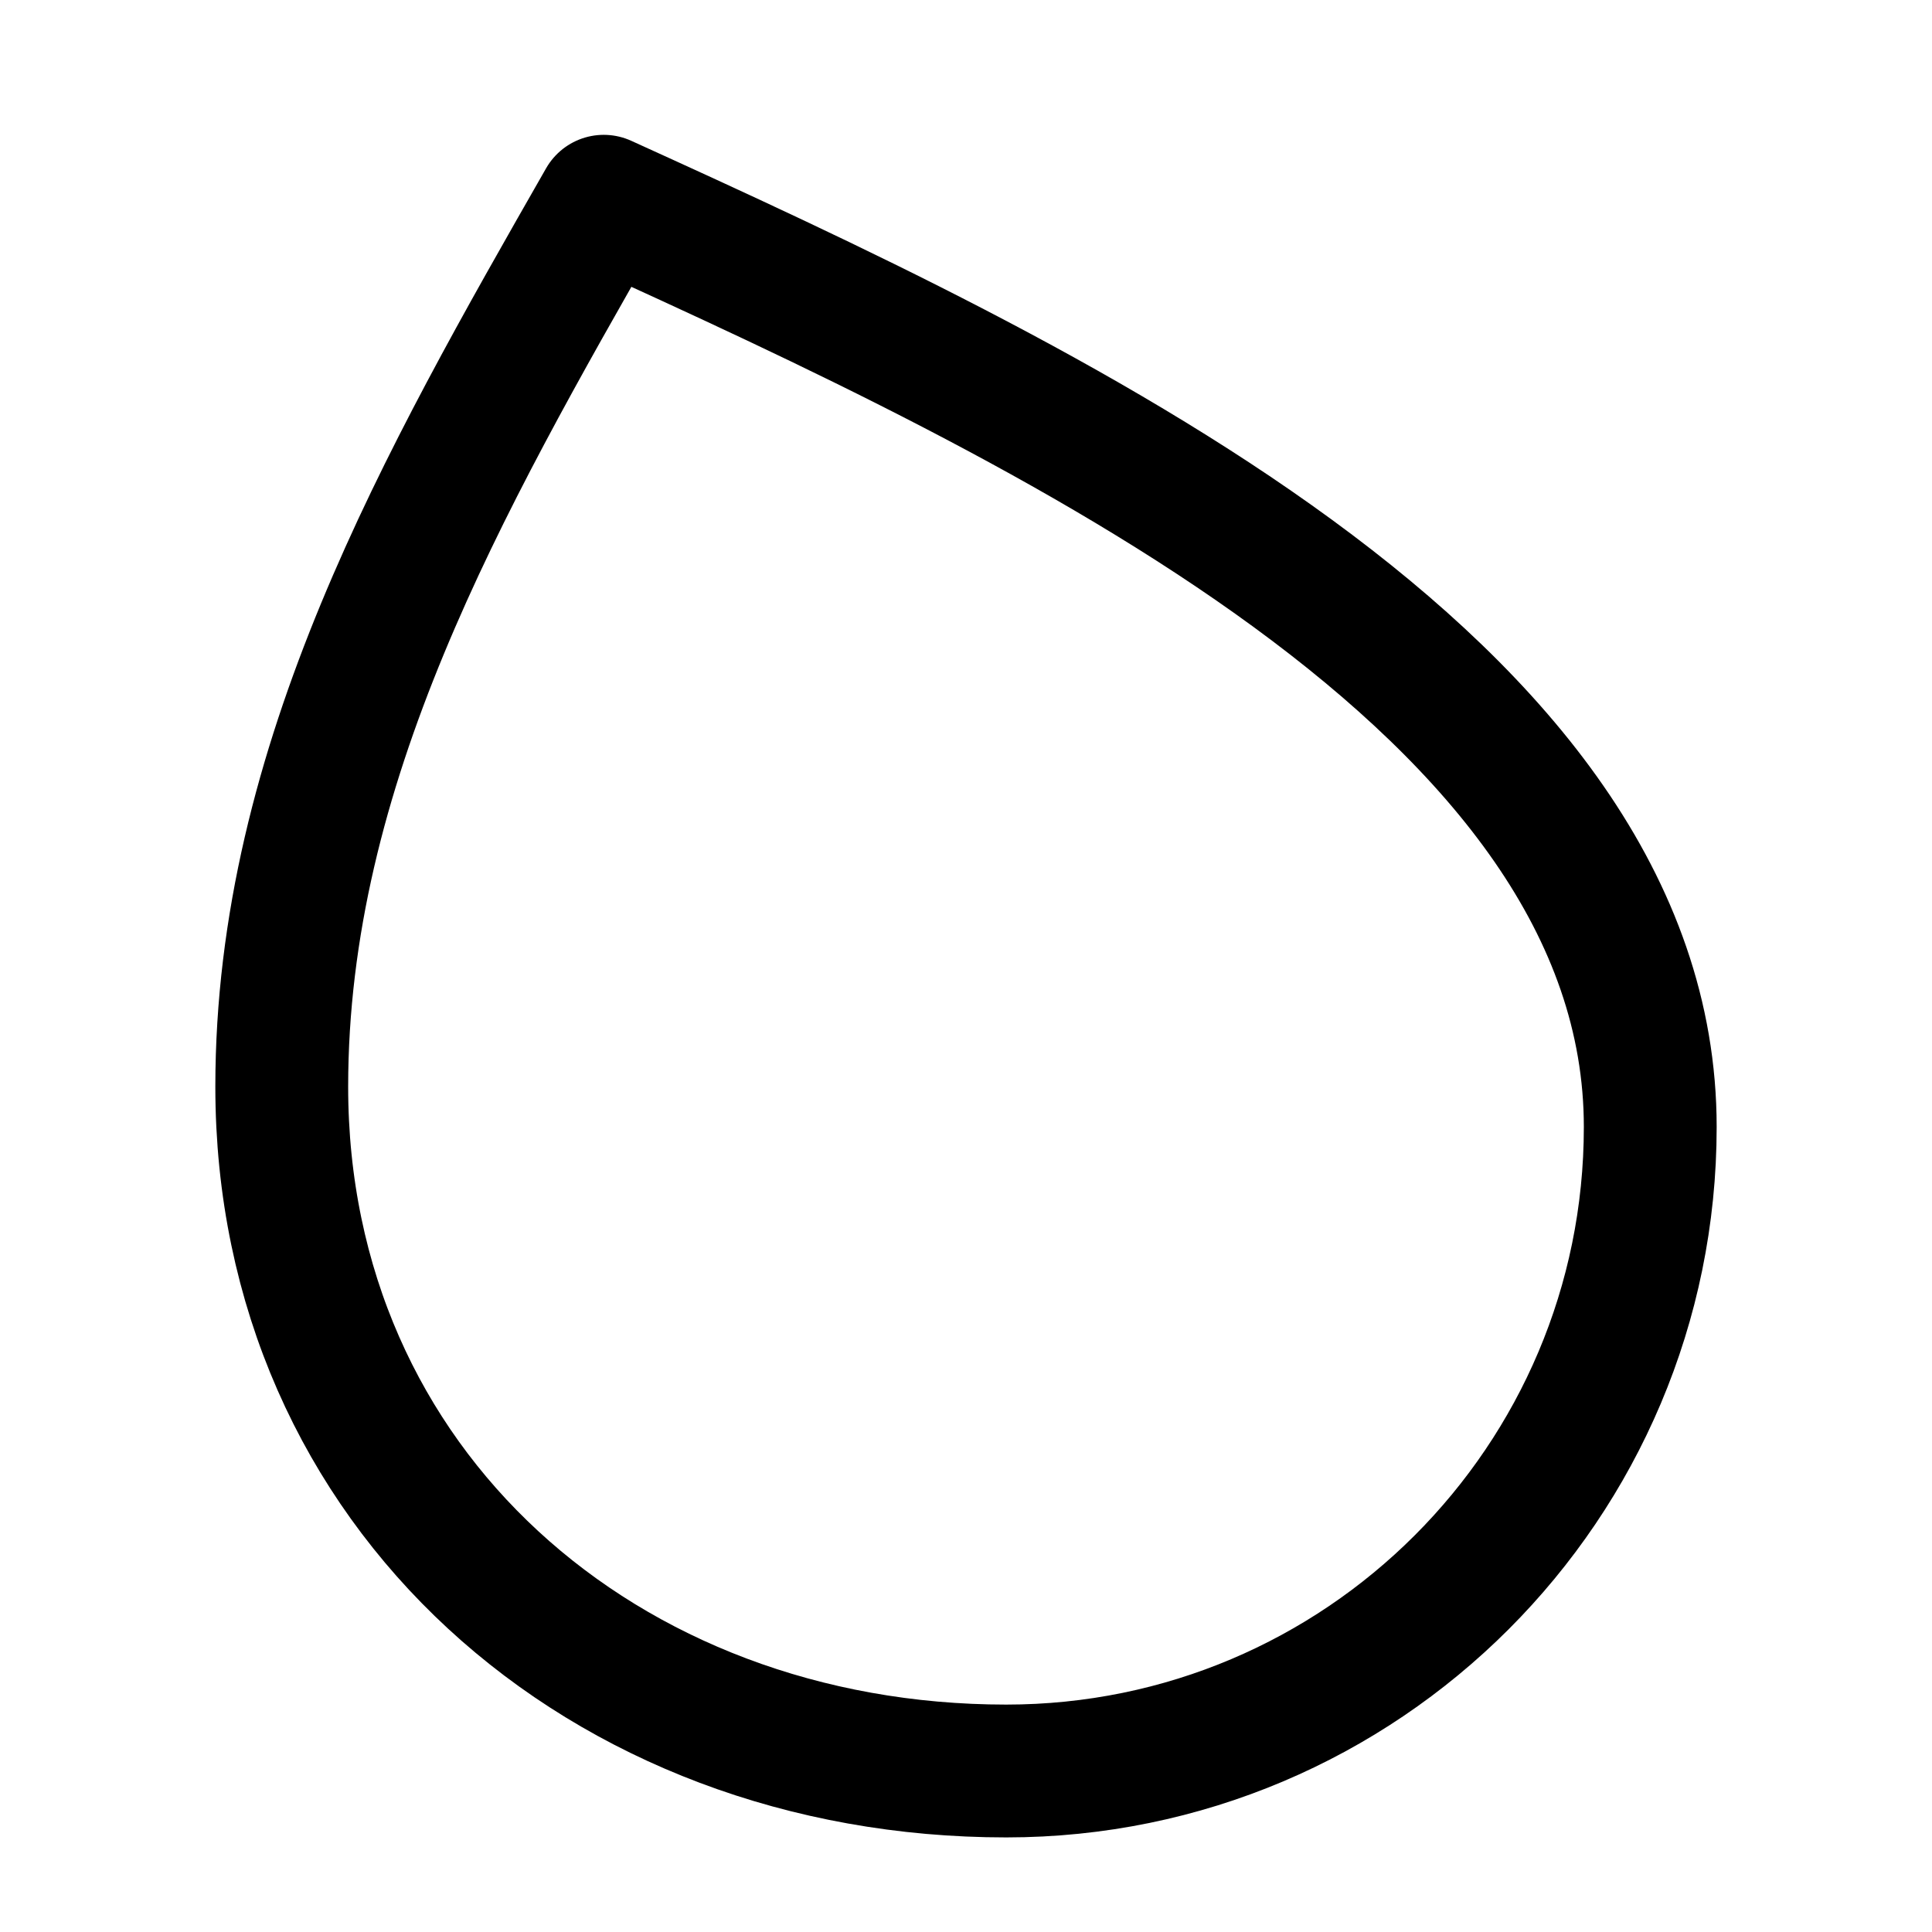
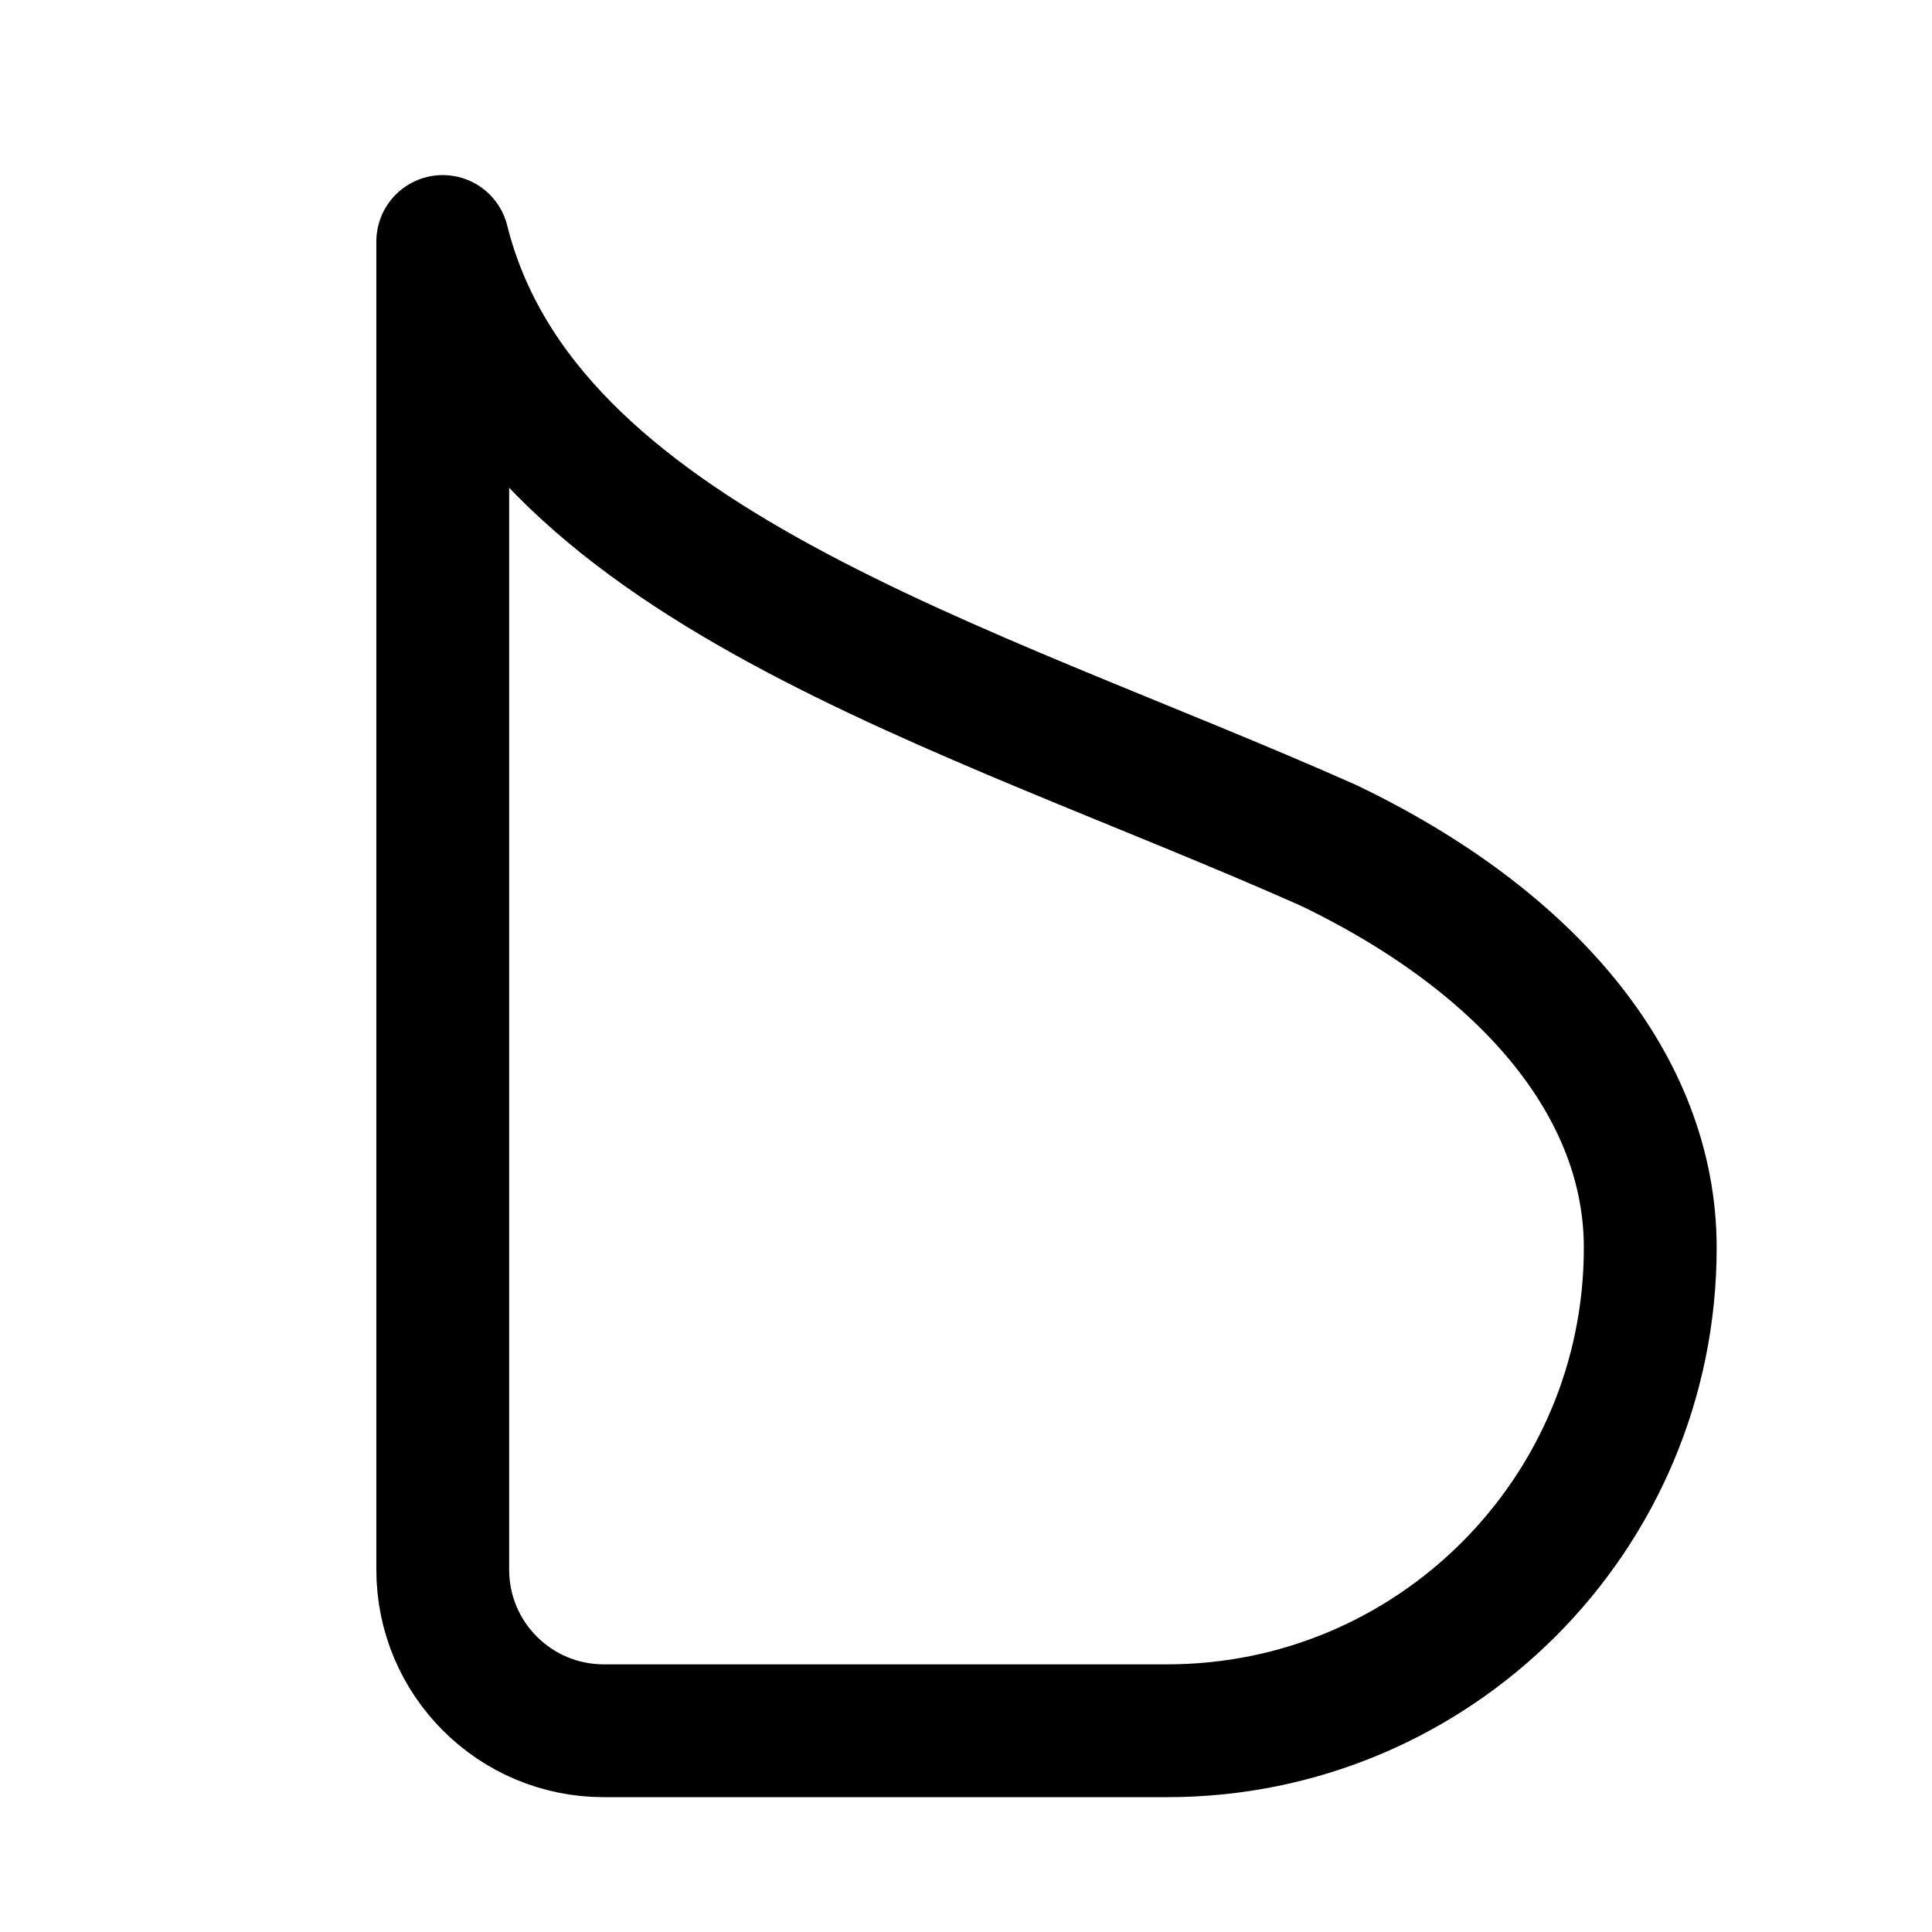
<svg xmlns="http://www.w3.org/2000/svg" viewBox="0 0 24 24" width="24" height="24">
-   <path d="M7.5 2.5C13 5 20.5 8.5 20.5 14A8 8 0 0 1 12.5 22C7.5 22 3.5 18.5 3.5 13.5C3.5 9.5 5.5 6 7.5 2.5Z" fill="none" stroke="#000000" stroke-linecap="round" stroke-linejoin="round" stroke-width="1.65" />
+   <path d="M5.5 3C6.5 7 12 8.5 16.5 10.5C19 11.7 20.5 13.5 20.5 15.5A6 6 0 0 1 14.5 21.5H7.5A2 2 0 0 1 5.5 19.5Z" fill="none" stroke="#000000" stroke-linecap="round" stroke-linejoin="round" stroke-width="1.65" />
</svg>
